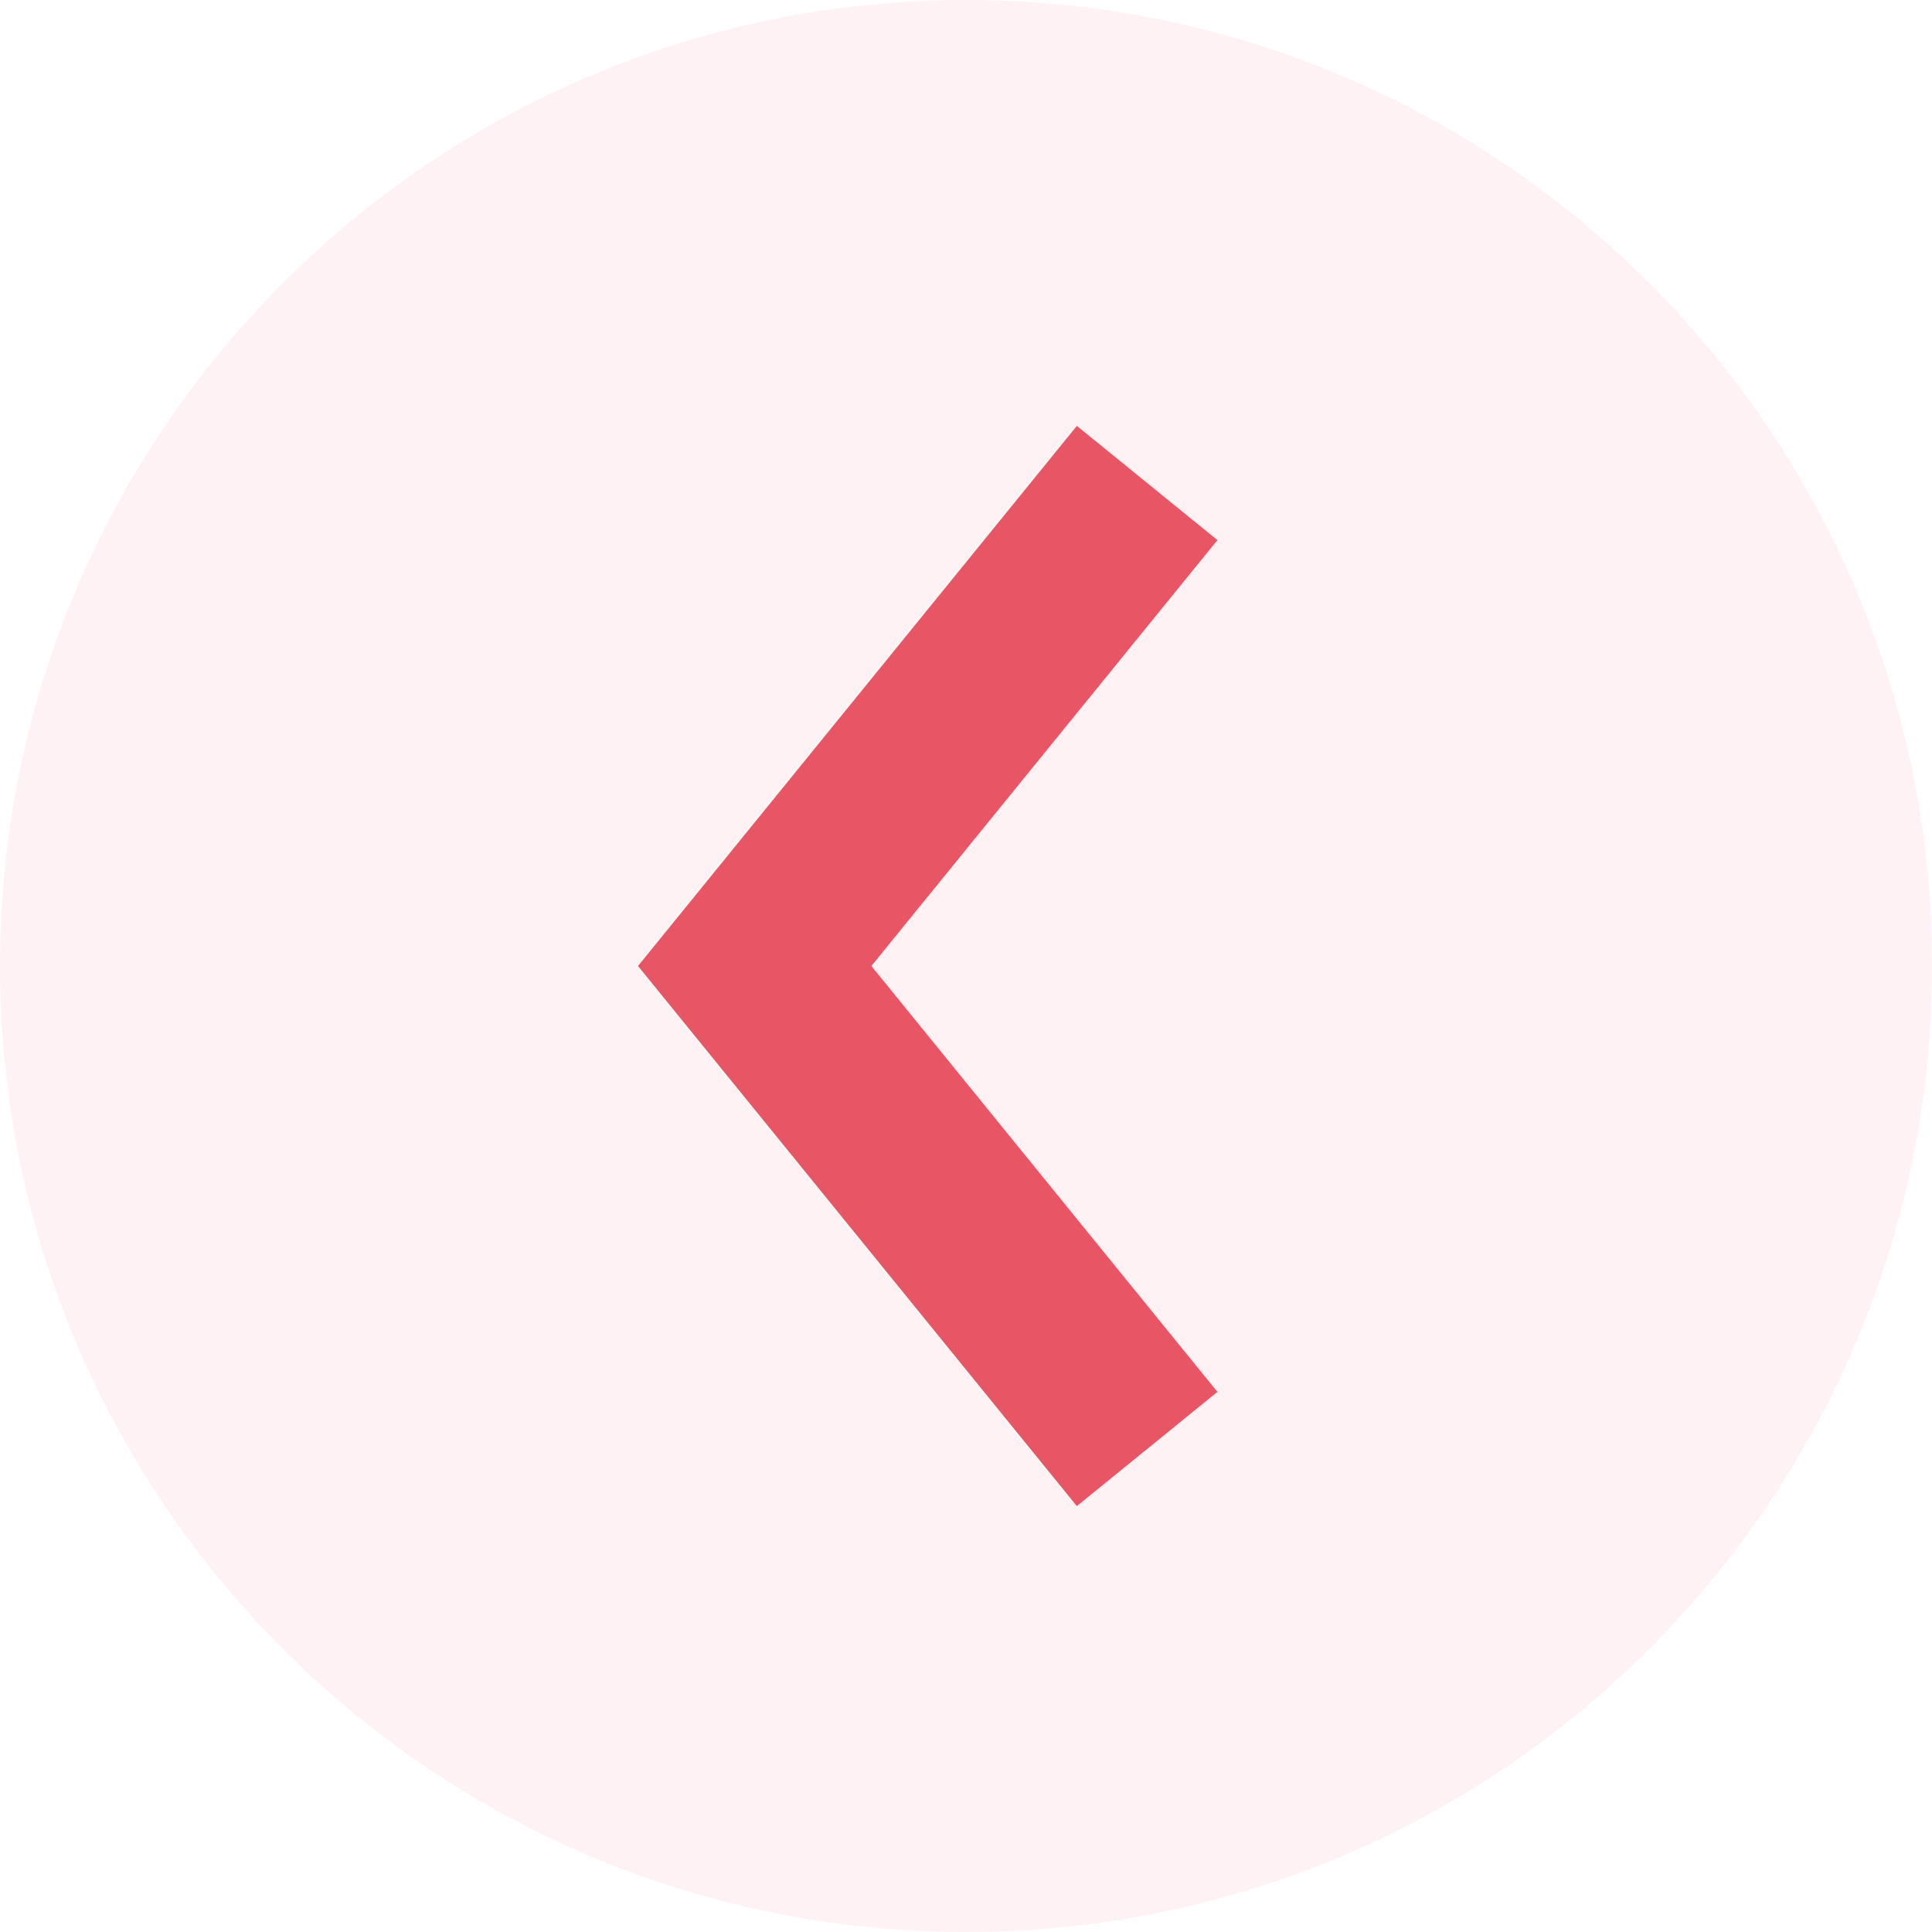
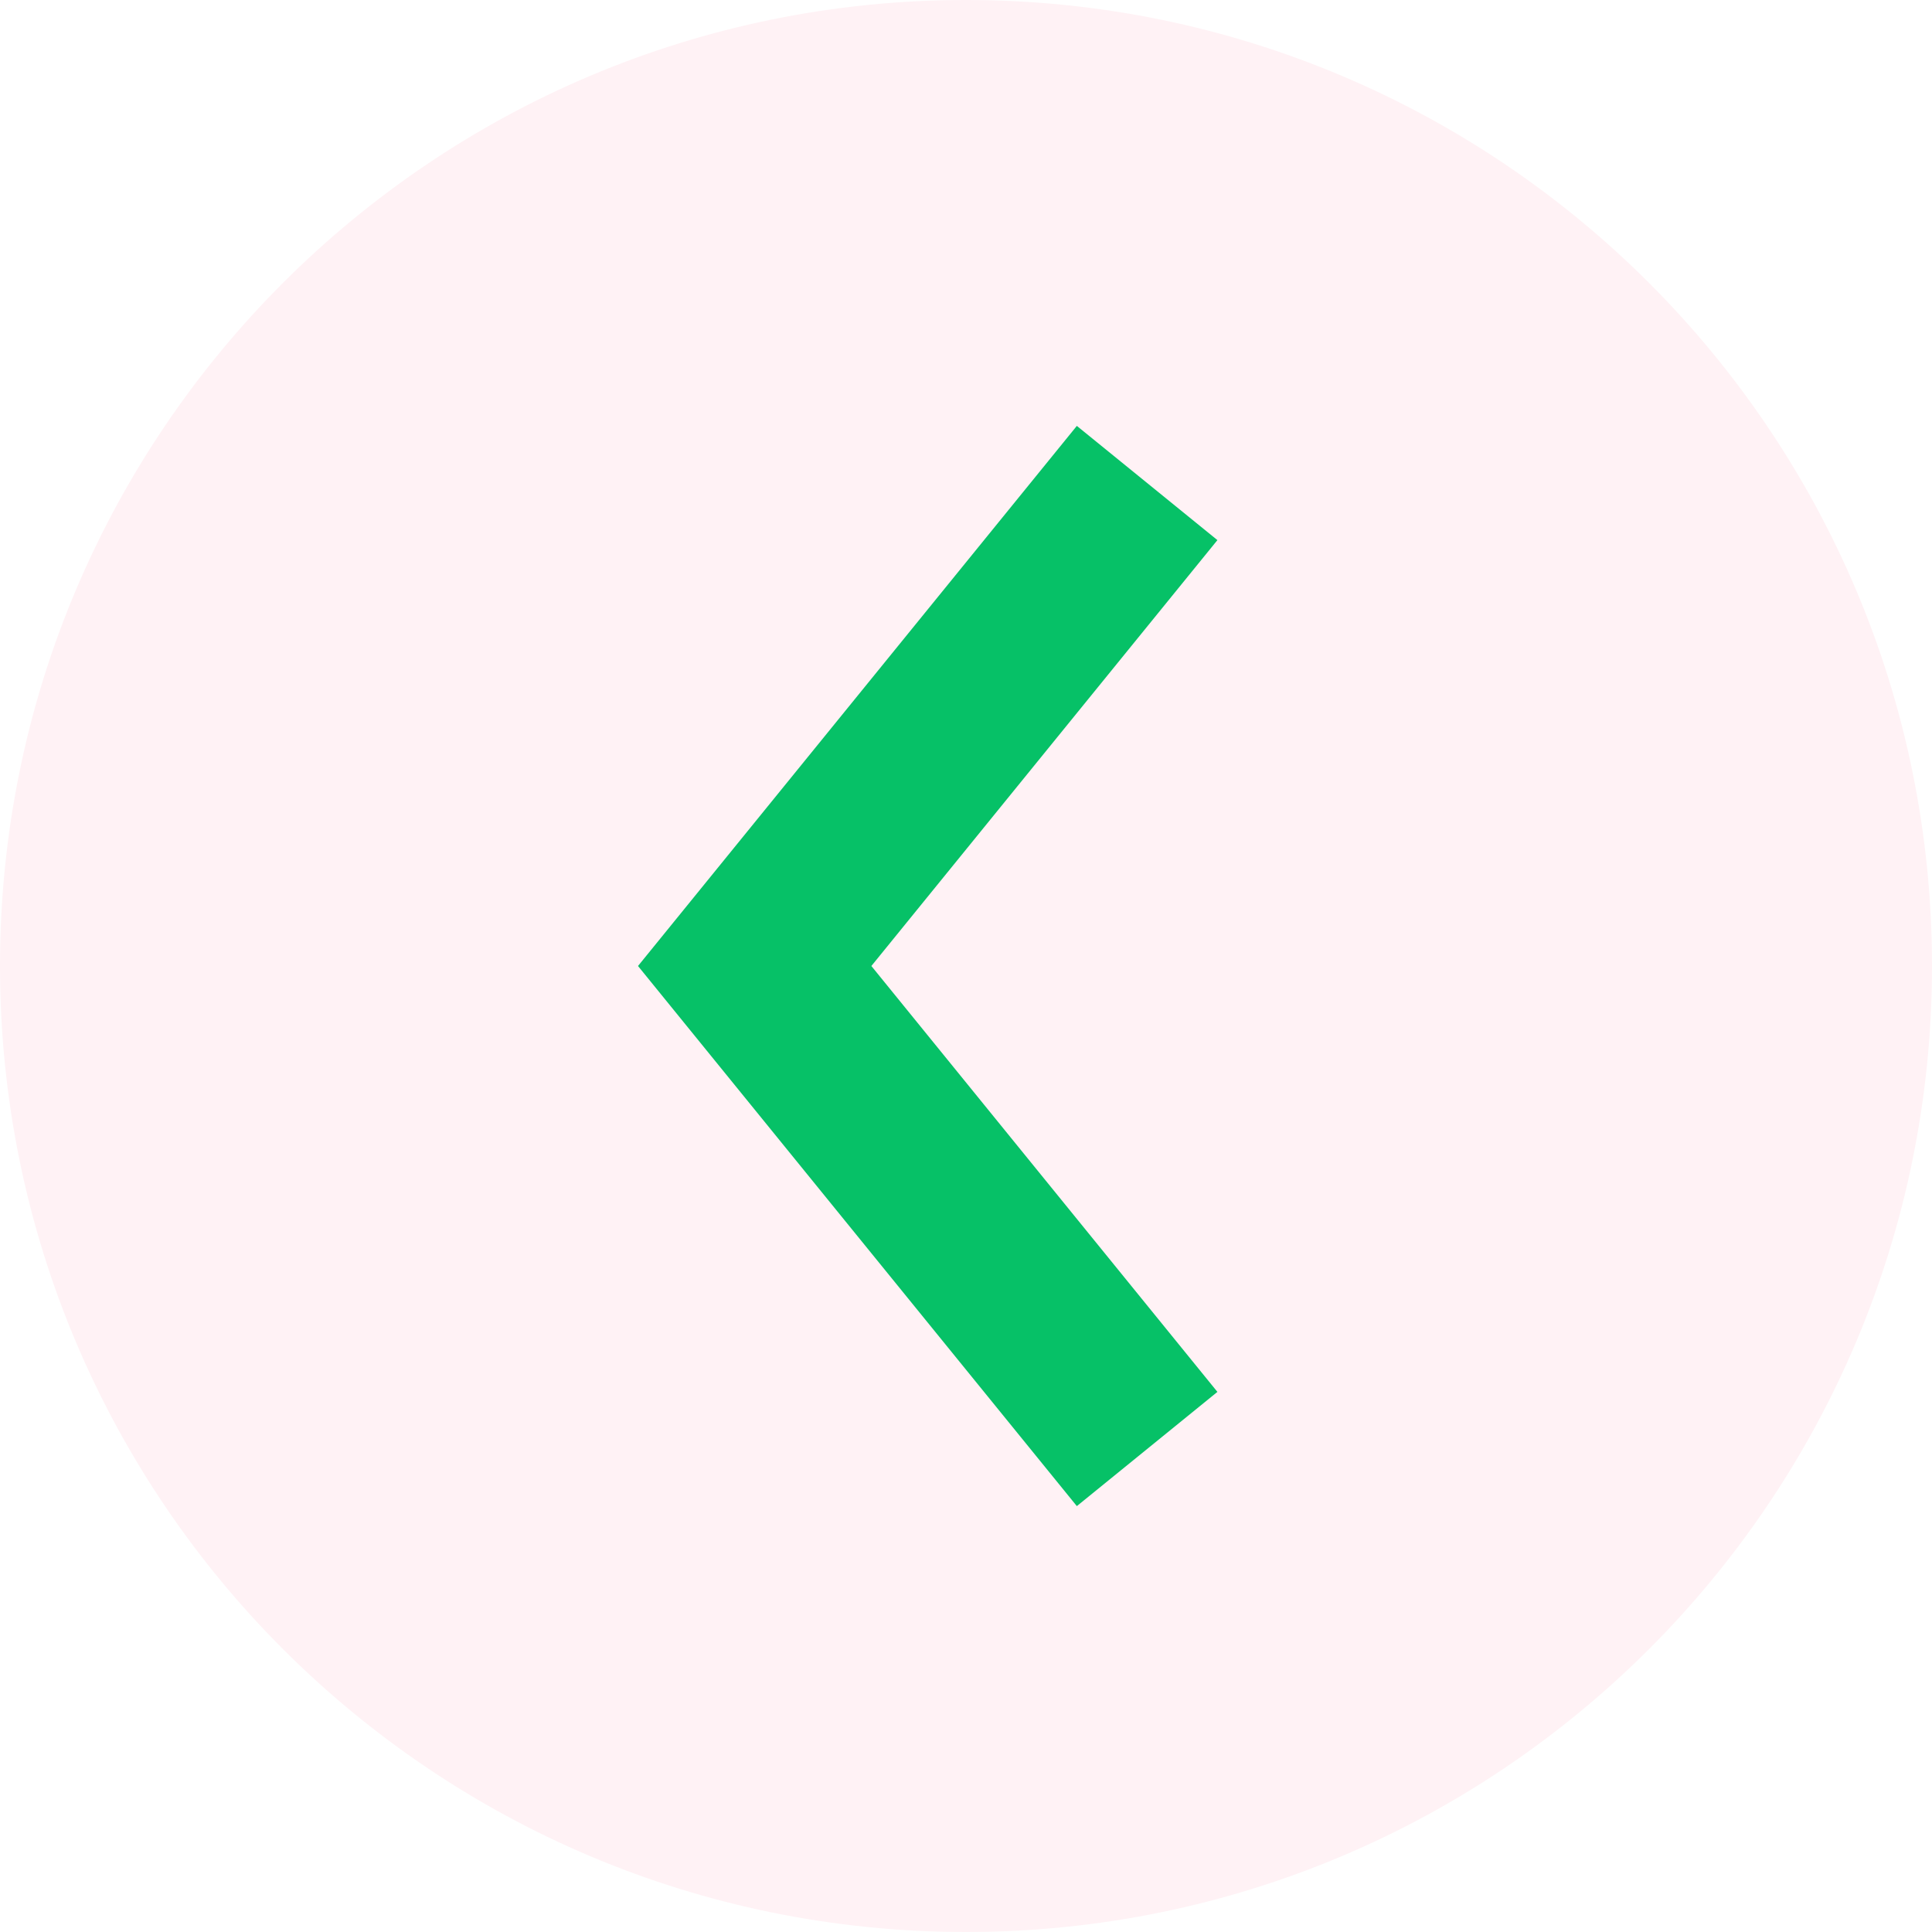
<svg xmlns="http://www.w3.org/2000/svg" width="64" height="64" viewBox="0 0 64 64" fill="none">
  <circle r="32" transform="matrix(-1 0 0 1 32 32)" fill="#FFF2F5" />
-   <path d="M38 16L25 32L38 48" stroke="#E85666" stroke-width="6" />
+   <path d="M38 16L25 32L38 48" stroke="#06c167" stroke-width="6" />
</svg>
